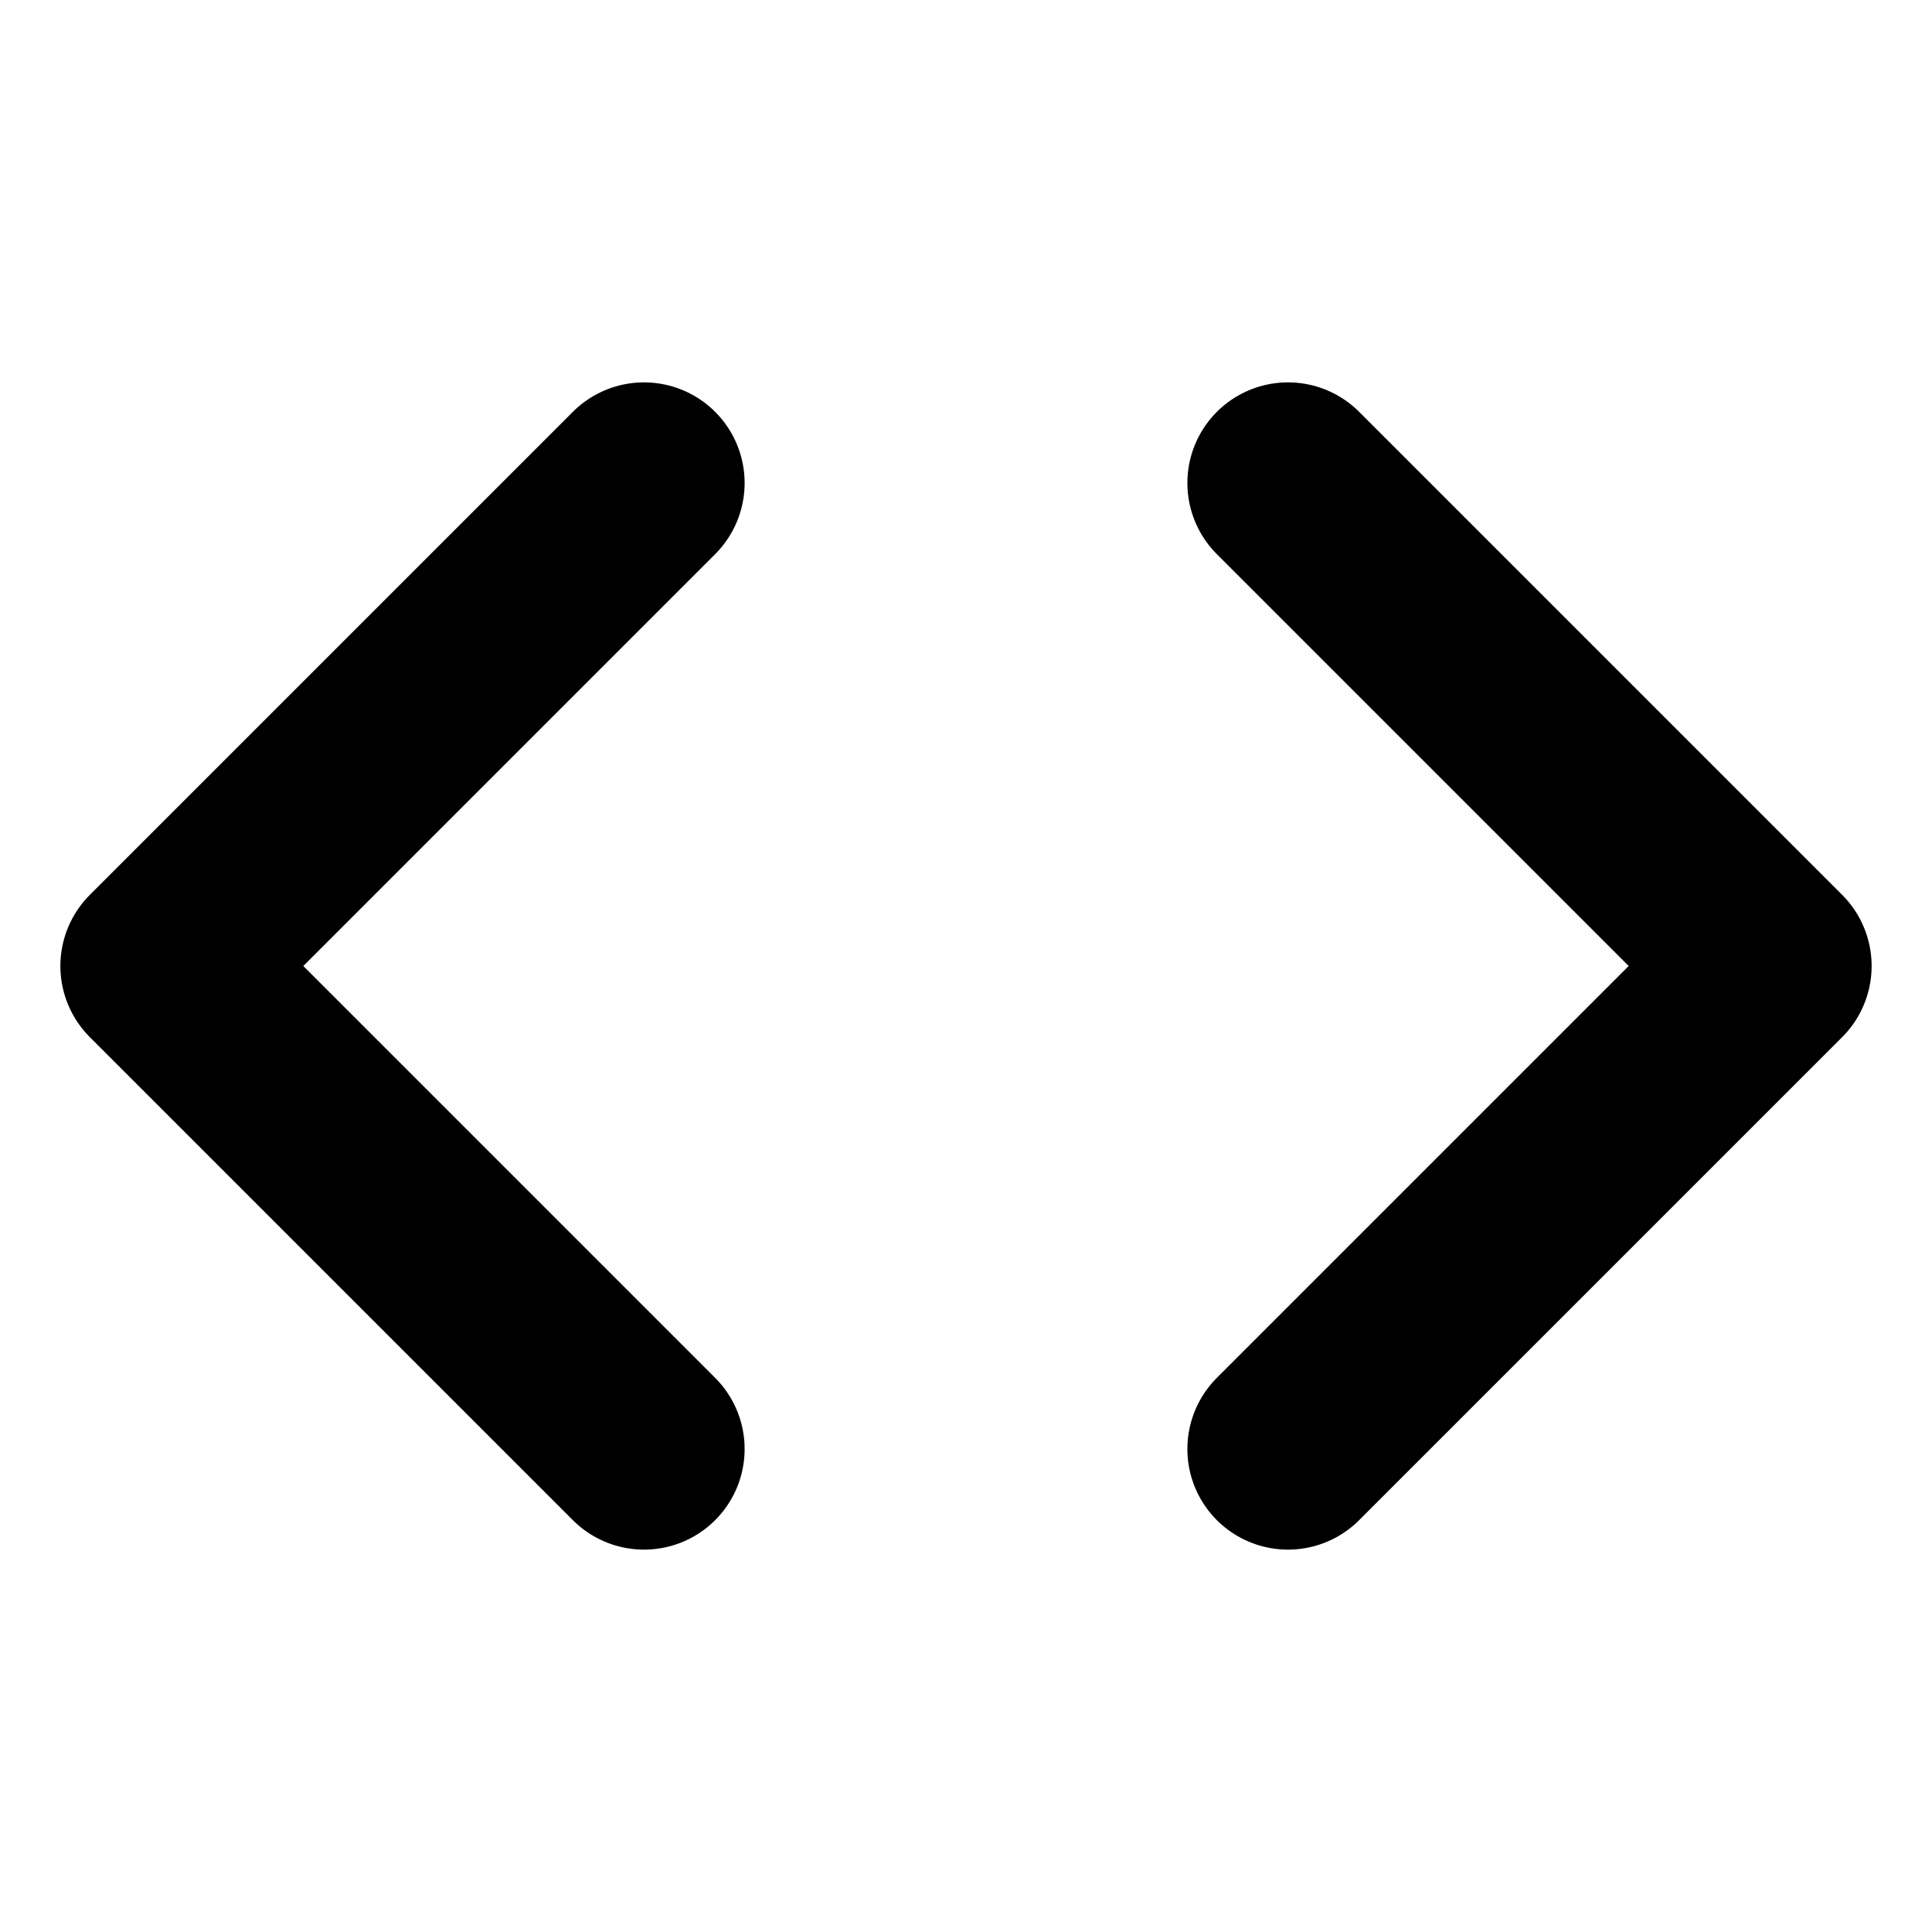
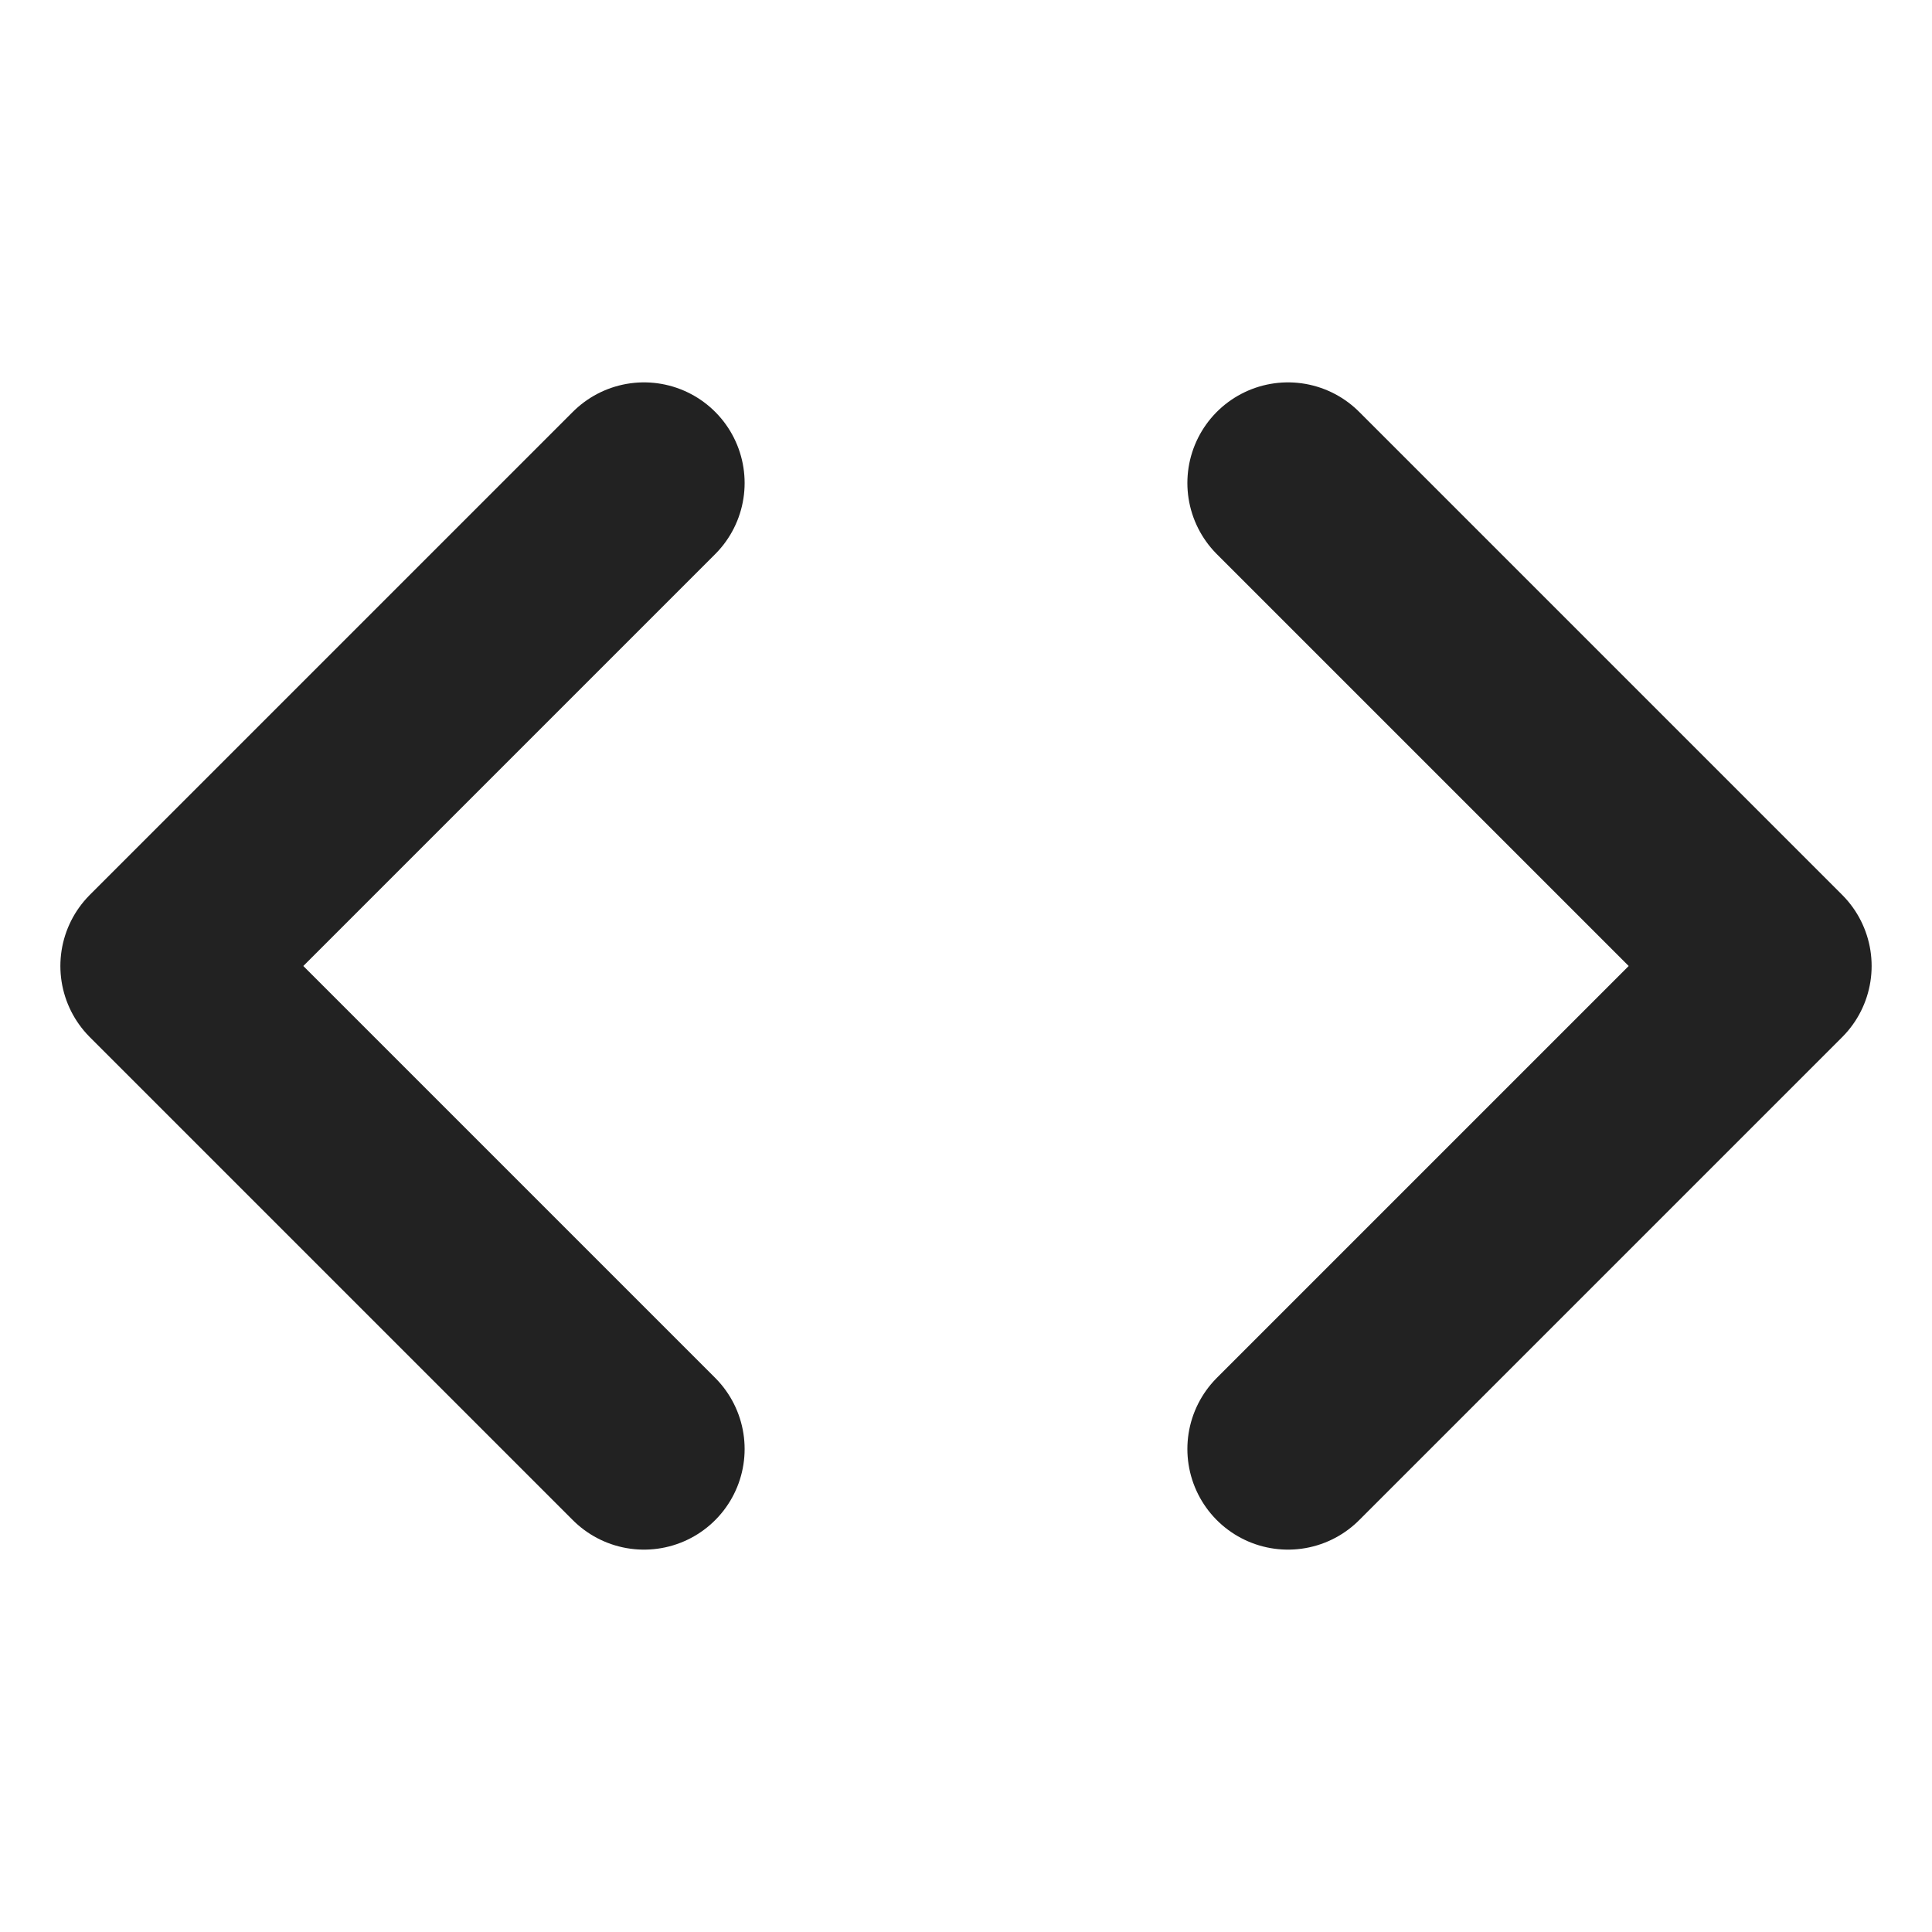
- <svg xmlns="http://www.w3.org/2000/svg" viewBox="0 0 24 24" fill="none" stroke="currentColor" stroke-width="2.5" stroke-linecap="round" stroke-linejoin="round">
+ <svg xmlns="http://www.w3.org/2000/svg" viewBox="0 0 24 24" fill="none" stroke="#222" stroke-width="2.5" stroke-linecap="round" stroke-linejoin="round">
  <polyline points="16 18 22 12 16 6" />
  <polyline points="8 6 2 12 8 18" />
</svg>
